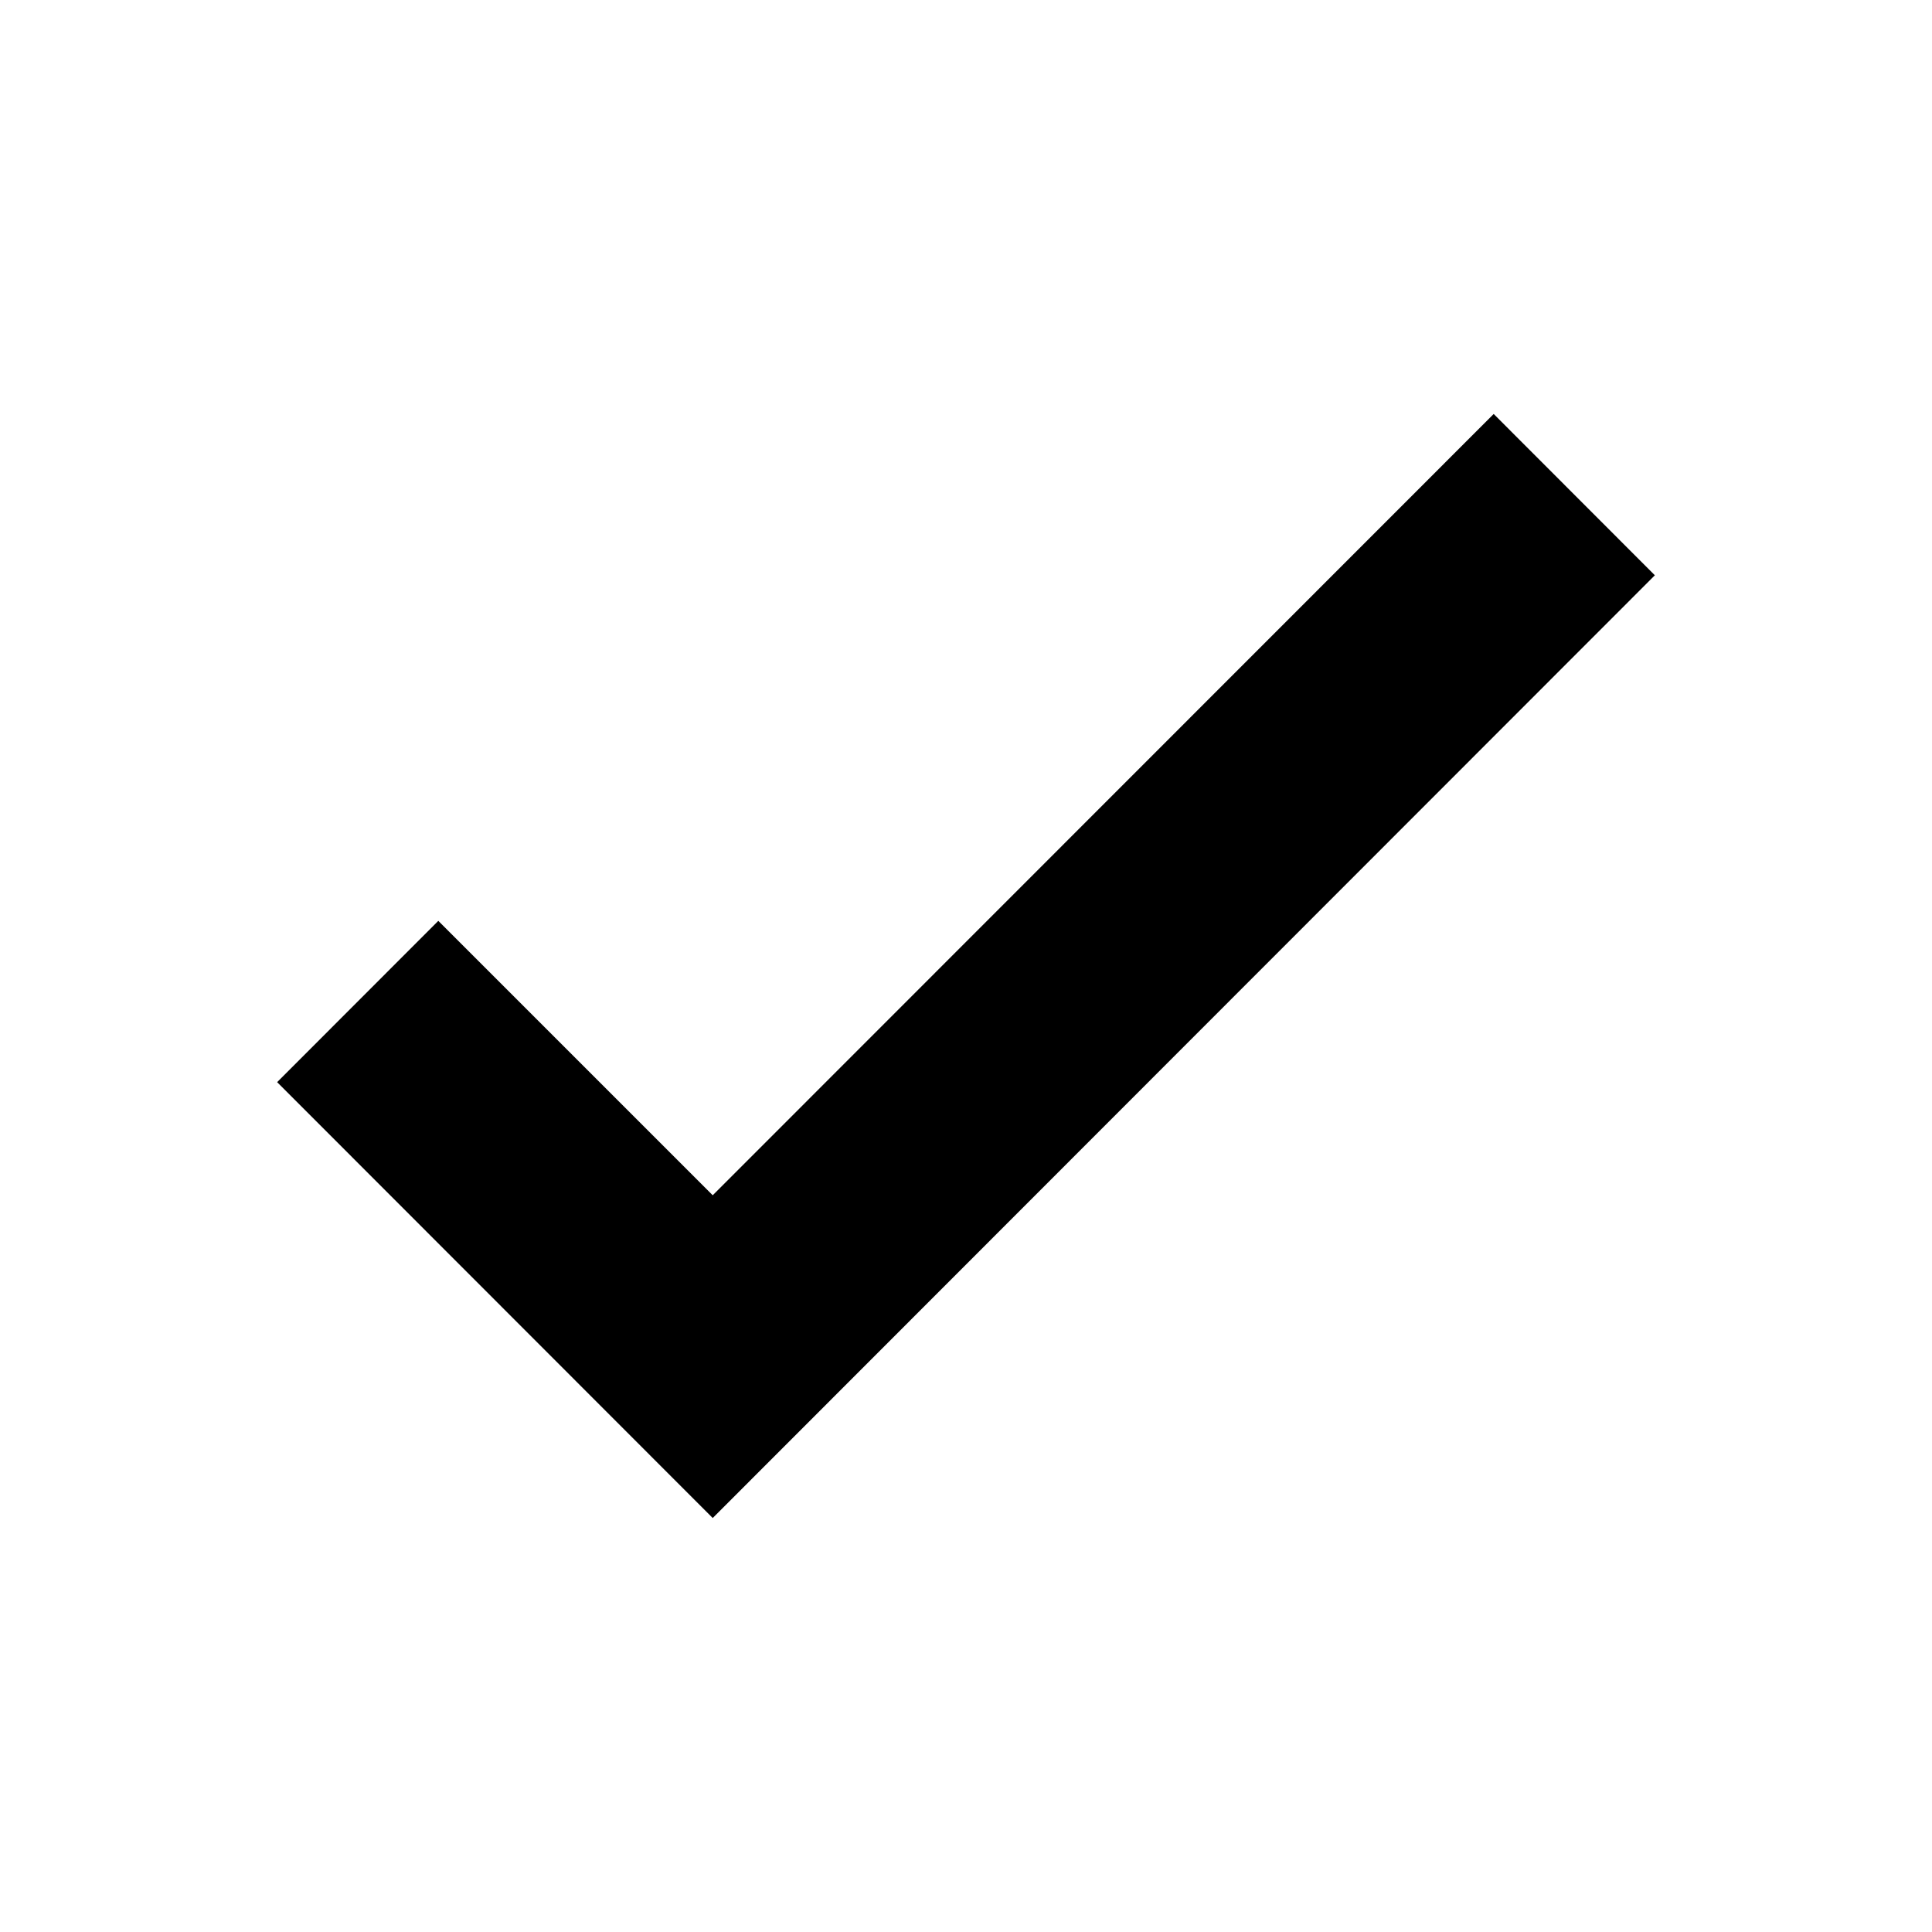
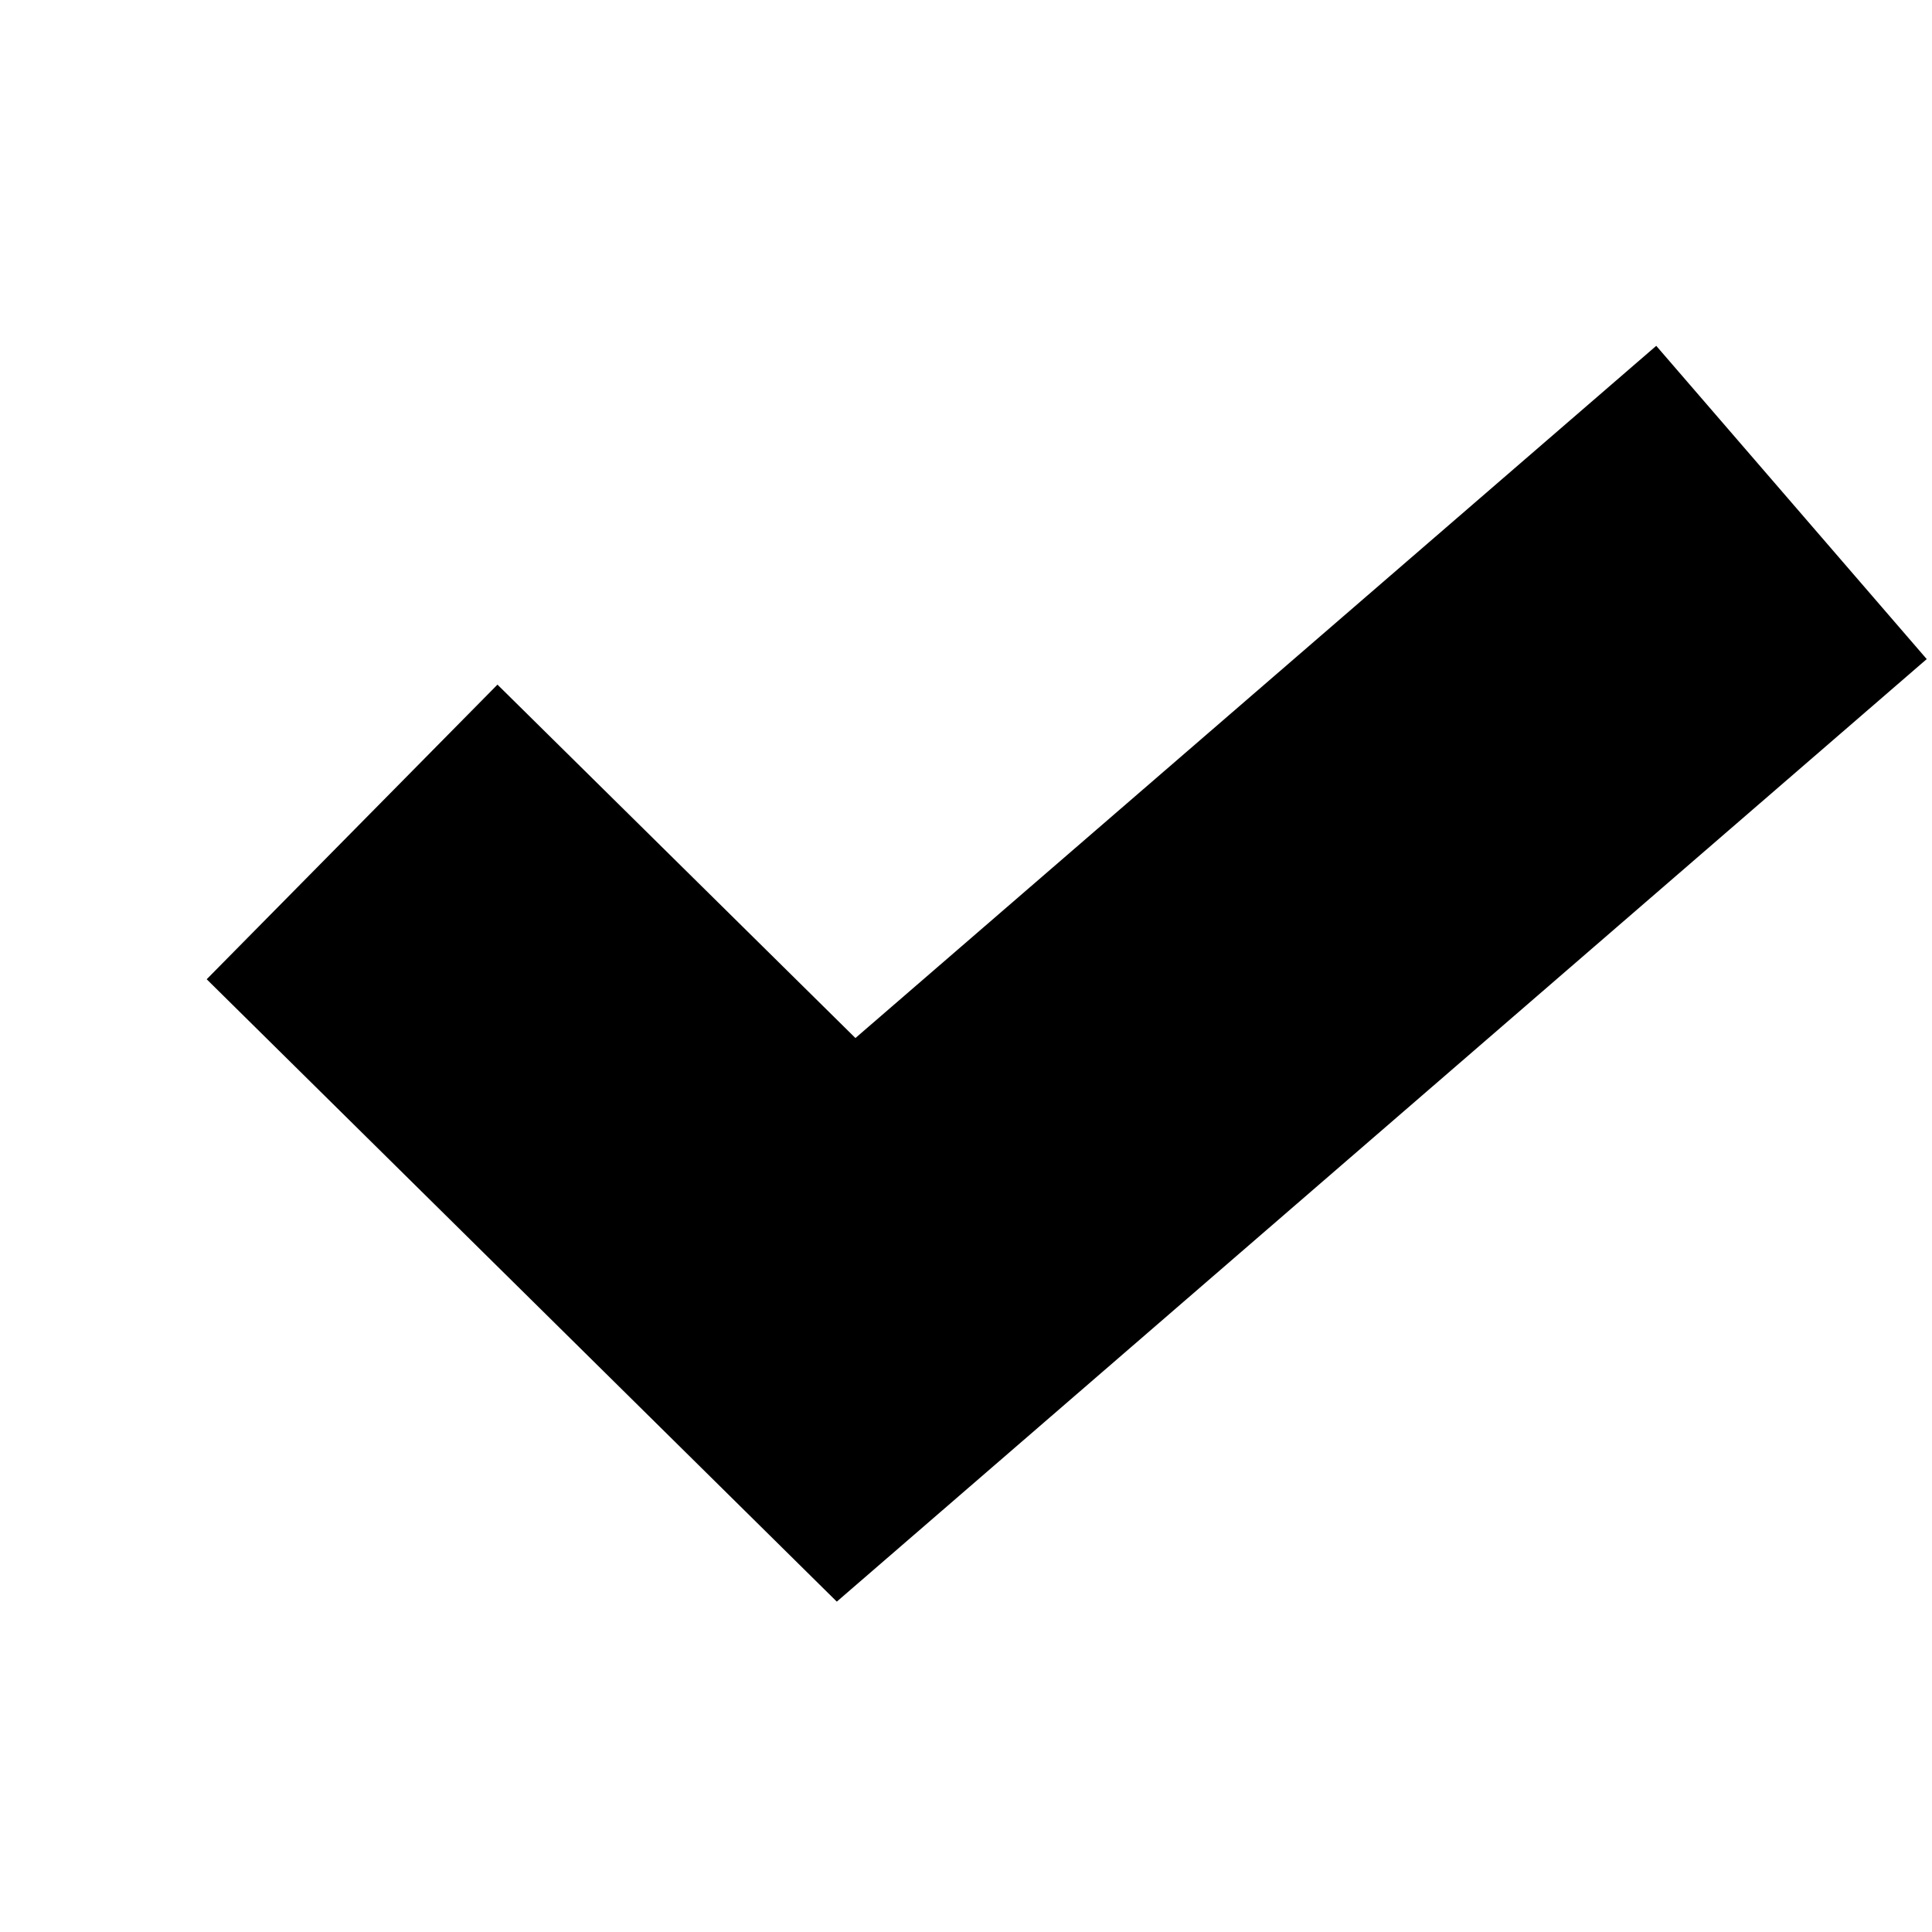
- <svg xmlns="http://www.w3.org/2000/svg" width="14" height="14" viewBox="0 0 14 14" version="1.1" id="svg4">
-   <defs id="defs8" />
-   <g id="g854" style="opacity:1" transform="matrix(1.101668,0,0,1.101668,-0.7116732,-0.711673)">
-     <path style="color:#000000;font-style:normal;font-variant:normal;font-weight:normal;font-stretch:normal;font-size:medium;line-height:normal;font-family:sans-serif;font-variant-ligatures:normal;font-variant-position:normal;font-variant-caps:normal;font-variant-numeric:normal;font-variant-alternates:normal;font-variant-east-asian:normal;font-feature-settings:normal;font-variation-settings:normal;text-indent:0;text-align:start;text-decoration:none;text-decoration-line:none;text-decoration-style:solid;text-decoration-color:#000000;letter-spacing:normal;word-spacing:normal;text-transform:none;writing-mode:lr-tb;direction:ltr;text-orientation:mixed;dominant-baseline:auto;baseline-shift:baseline;text-anchor:start;white-space:normal;shape-padding:0;shape-margin:0;inline-size:0;clip-rule:nonzero;display:inline;overflow:visible;visibility:visible;isolation:auto;mix-blend-mode:normal;color-interpolation:sRGB;color-interpolation-filters:linearRGB;solid-color:#000000;solid-opacity:1;vector-effect:none;fill:#000000;fill-opacity:1;fill-rule:nonzero;stroke:none;stroke-width:0.5;stroke-linecap:butt;stroke-linejoin:miter;stroke-miterlimit:4;stroke-dasharray:none;stroke-dashoffset:0;stroke-opacity:1;color-rendering:auto;image-rendering:auto;shape-rendering:auto;text-rendering:auto;enable-background:accumulate;stop-color:#000000;stop-opacity:1" d="M 10.471,3.723 5.334,8.861 3.529,7.057 2.822,7.764 5.334,10.277 11.178,4.43 Z" id="path856" />
-     <path style="color:#000000;font-style:normal;font-variant:normal;font-weight:normal;font-stretch:normal;font-size:medium;line-height:normal;font-family:sans-serif;font-variant-ligatures:normal;font-variant-position:normal;font-variant-caps:normal;font-variant-numeric:normal;font-variant-alternates:normal;font-variant-east-asian:normal;font-feature-settings:normal;font-variation-settings:normal;text-indent:0;text-align:start;text-decoration:none;text-decoration-line:none;text-decoration-style:solid;text-decoration-color:#000000;letter-spacing:normal;word-spacing:normal;text-transform:none;writing-mode:lr-tb;direction:ltr;text-orientation:mixed;dominant-baseline:auto;baseline-shift:baseline;text-anchor:start;white-space:normal;shape-padding:0;shape-margin:0;inline-size:0;clip-rule:nonzero;display:inline;overflow:visible;visibility:visible;isolation:auto;mix-blend-mode:normal;color-interpolation:sRGB;color-interpolation-filters:linearRGB;solid-color:#000000;solid-opacity:1;vector-effect:none;fill:#000000;fill-opacity:1;fill-rule:nonzero;stroke:none;stroke-width:0.5;stroke-linecap:butt;stroke-linejoin:miter;stroke-miterlimit:4;stroke-dasharray:none;stroke-dashoffset:0;stroke-opacity:1;color-rendering:auto;image-rendering:auto;shape-rendering:auto;text-rendering:auto;enable-background:accumulate;stop-color:#000000;stop-opacity:1" d="M 10.471,3.369 10.293,3.547 5.334,8.508 3.529,6.703 2.469,7.764 5.334,10.631 11.531,4.43 Z m 0,0.707 0.354,0.354 L 5.334,9.924 3.176,7.764 3.529,7.412 5.334,9.215 Z" id="path858" />
+ <svg xmlns="http://www.w3.org/2000/svg" height="14" id="svg7384" version="1.1" width="14">
+   <defs id="defs7386">
+     <linearGradient gradientTransform="matrix(-2.736579,0.2820293,-0.1890831,-0.9998832,239.5401,-879.4556)" id="linearGradient19282">
+       <stop id="stop19284" offset="0" style="stop-color:#666666;stop-opacity:1;" />
+     </linearGradient>
+   </defs>
+   <g id="layer9" style="display:inline;opacity:1" transform="translate(-401.0002,-339)">
+     <path style="color:#000000;font-style:normal;font-variant:normal;font-weight:normal;font-stretch:normal;font-size:medium;line-height:normal;font-family:sans-serif;font-variant-ligatures:normal;font-variant-position:normal;font-variant-caps:normal;font-variant-numeric:normal;font-variant-alternates:normal;font-feature-settings:normal;text-indent:0;text-align:start;text-decoration:none;text-decoration-line:none;text-decoration-style:solid;text-decoration-color:#000000;letter-spacing:normal;word-spacing:normal;text-transform:none;writing-mode:lr-tb;direction:ltr;text-orientation:mixed;dominant-baseline:auto;baseline-shift:baseline;text-anchor:start;white-space:normal;shape-padding:0;clip-rule:nonzero;display:inline;overflow:visible;visibility:visible;opacity:1;isolation:auto;mix-blend-mode:normal;color-interpolation:sRGB;color-interpolation-filters:linearRGB;solid-color:#000000;solid-opacity:1;vector-effect:none;fill:#000000;fill-opacity:1;fill-rule:nonzero;stroke:none;stroke-width:3;stroke-linecap:butt;stroke-linejoin:miter;stroke-miterlimit:4;stroke-dasharray:none;stroke-dashoffset:0;stroke-opacity:1;marker:none;color-rendering:auto;image-rendering:auto;shape-rendering:auto;text-rendering:auto;enable-background:accumulate" d="m 413.002,341.506 -5.803,5.016 -2.594,-2.561 -2.107,2.135 4.566,4.51 7.898,-6.83 z" id="path3304" />
  </g>
+   <g id="layer10" style="display:inline" transform="translate(-401.0002,-339)" />
+   <g id="layer11" transform="translate(-401.0002,-339)" />
+   <g id="layer13" style="display:inline" transform="translate(-401.0002,-339)" />
+   <g id="layer14" transform="translate(-401.0002,-339)" />
+   <g id="layer15" style="display:inline" transform="translate(-401.0002,-339)" />
+   <g id="g71291" style="display:inline" transform="translate(-401.0002,-339)" />
+   <g id="g4953" style="display:inline" transform="translate(-401.0002,-339)" />
+   <g id="layer12" style="display:inline" transform="translate(-401.0002,-339)" />
</svg>
